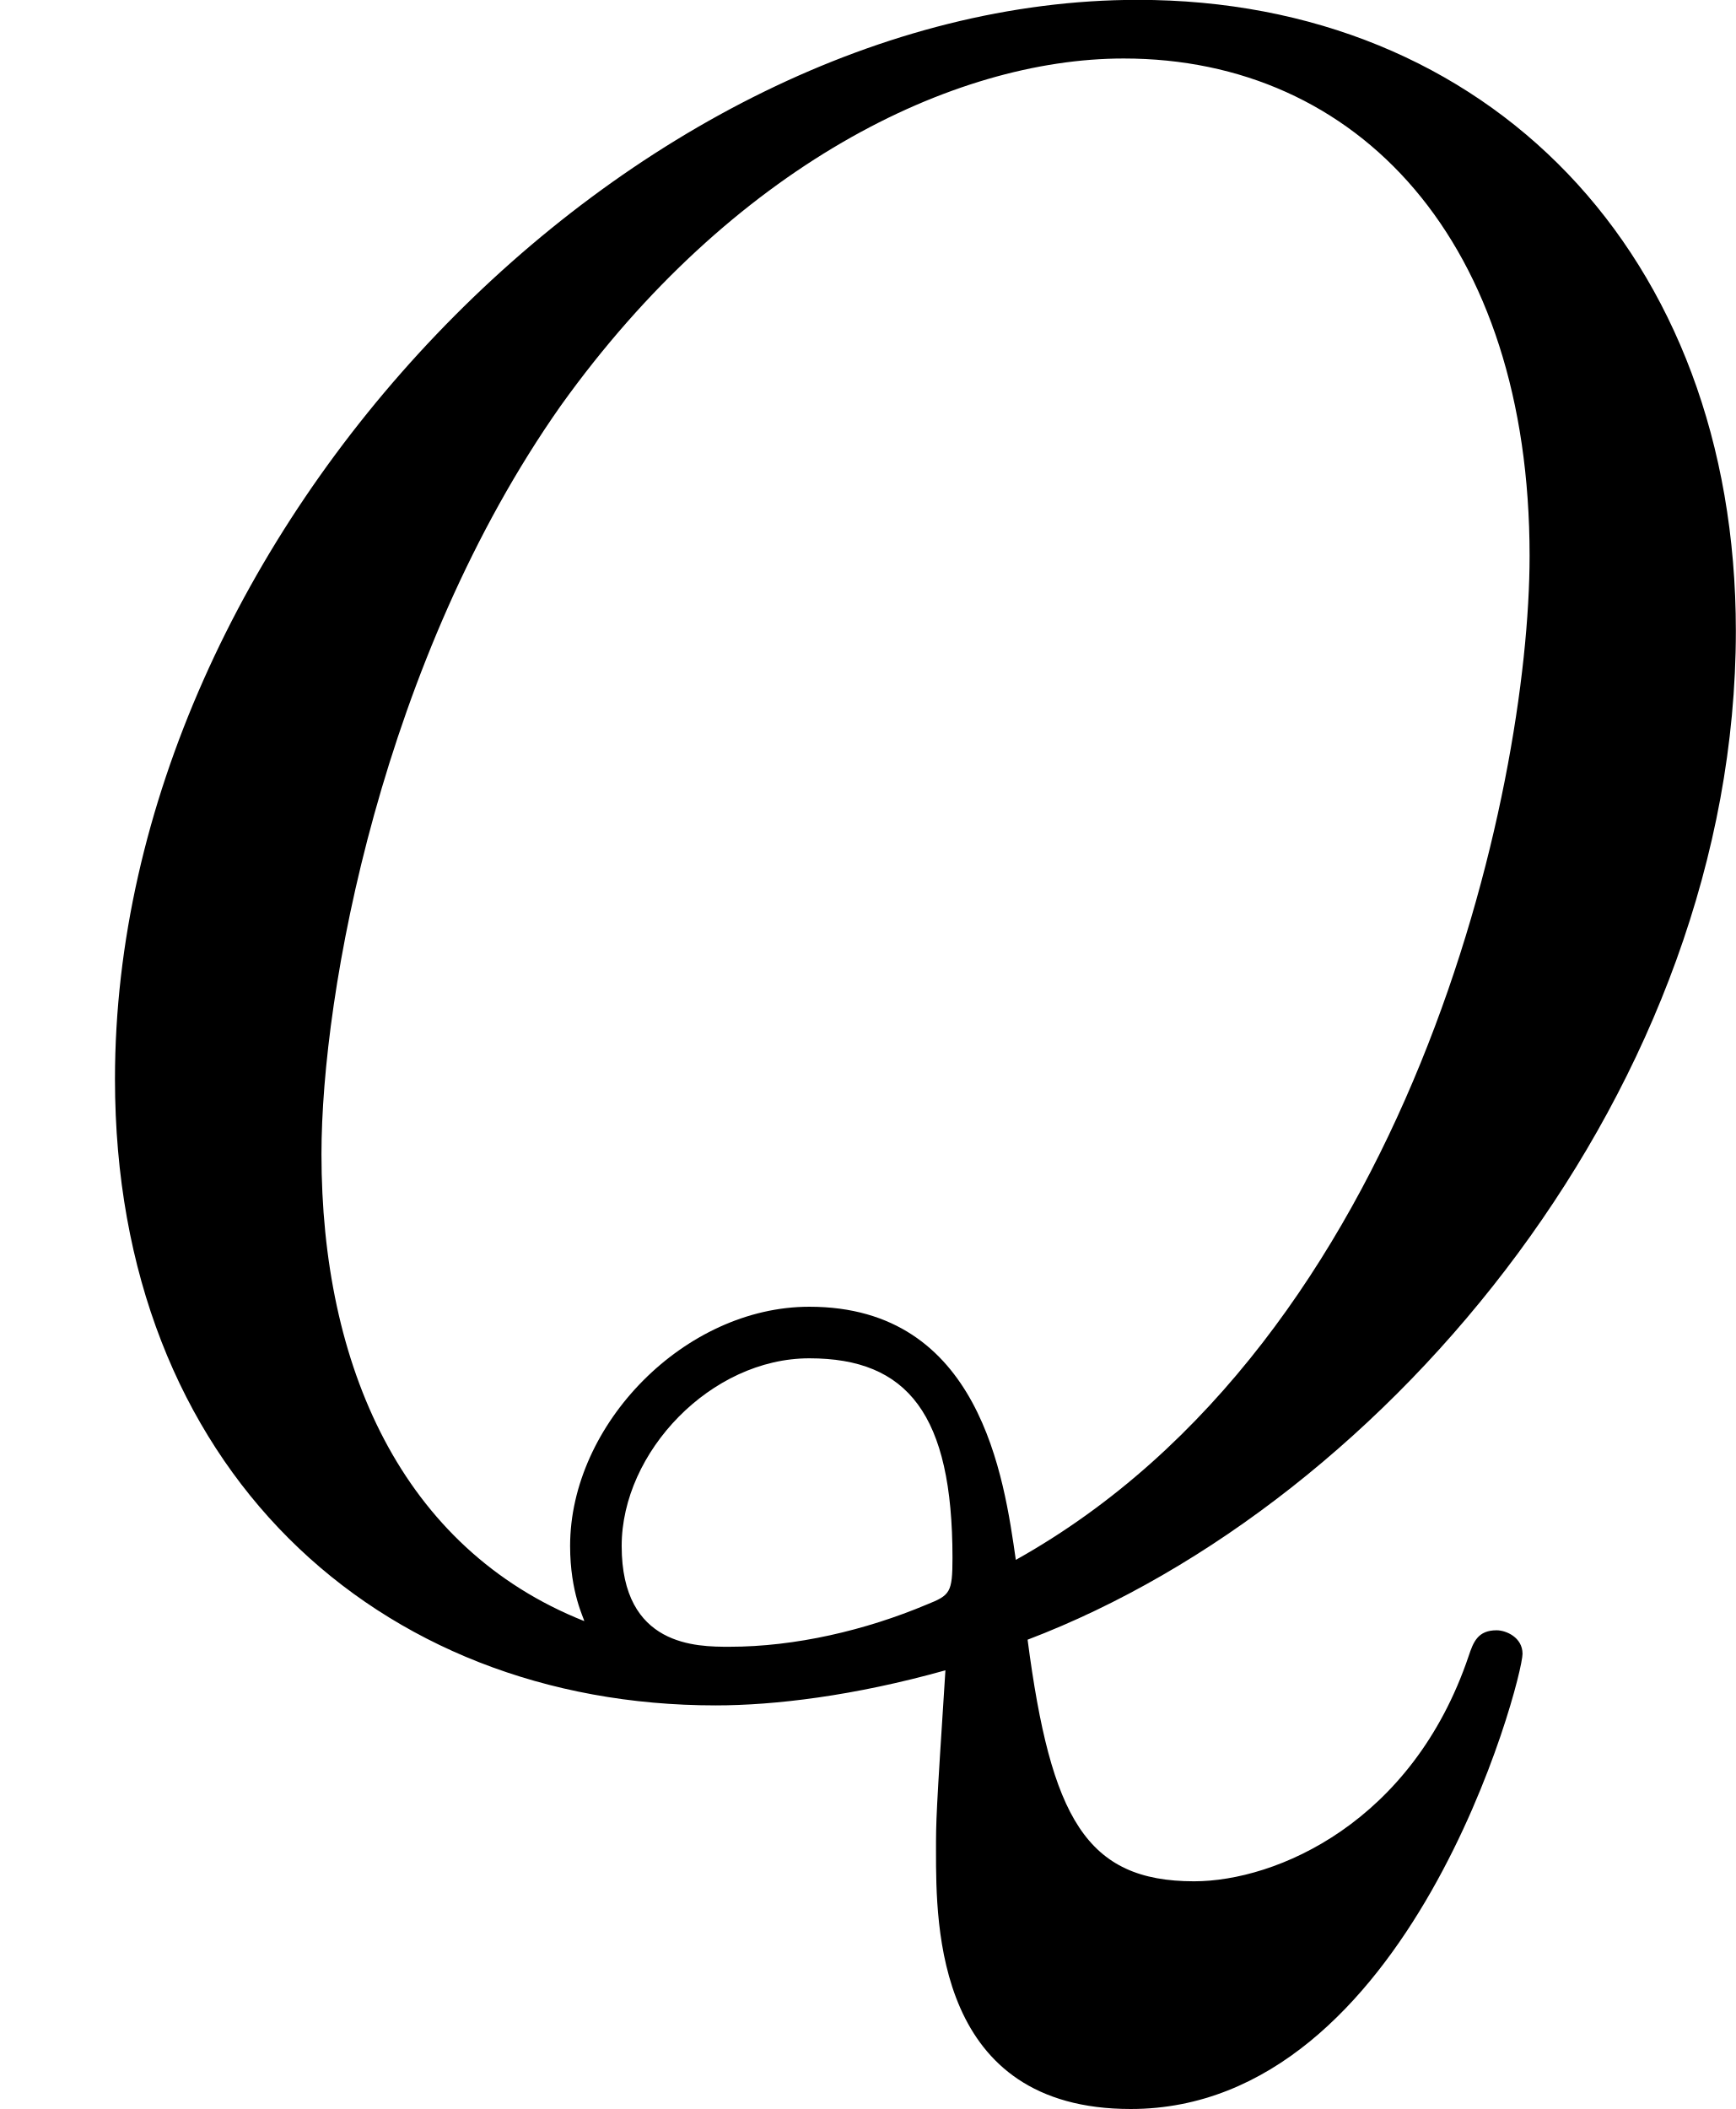
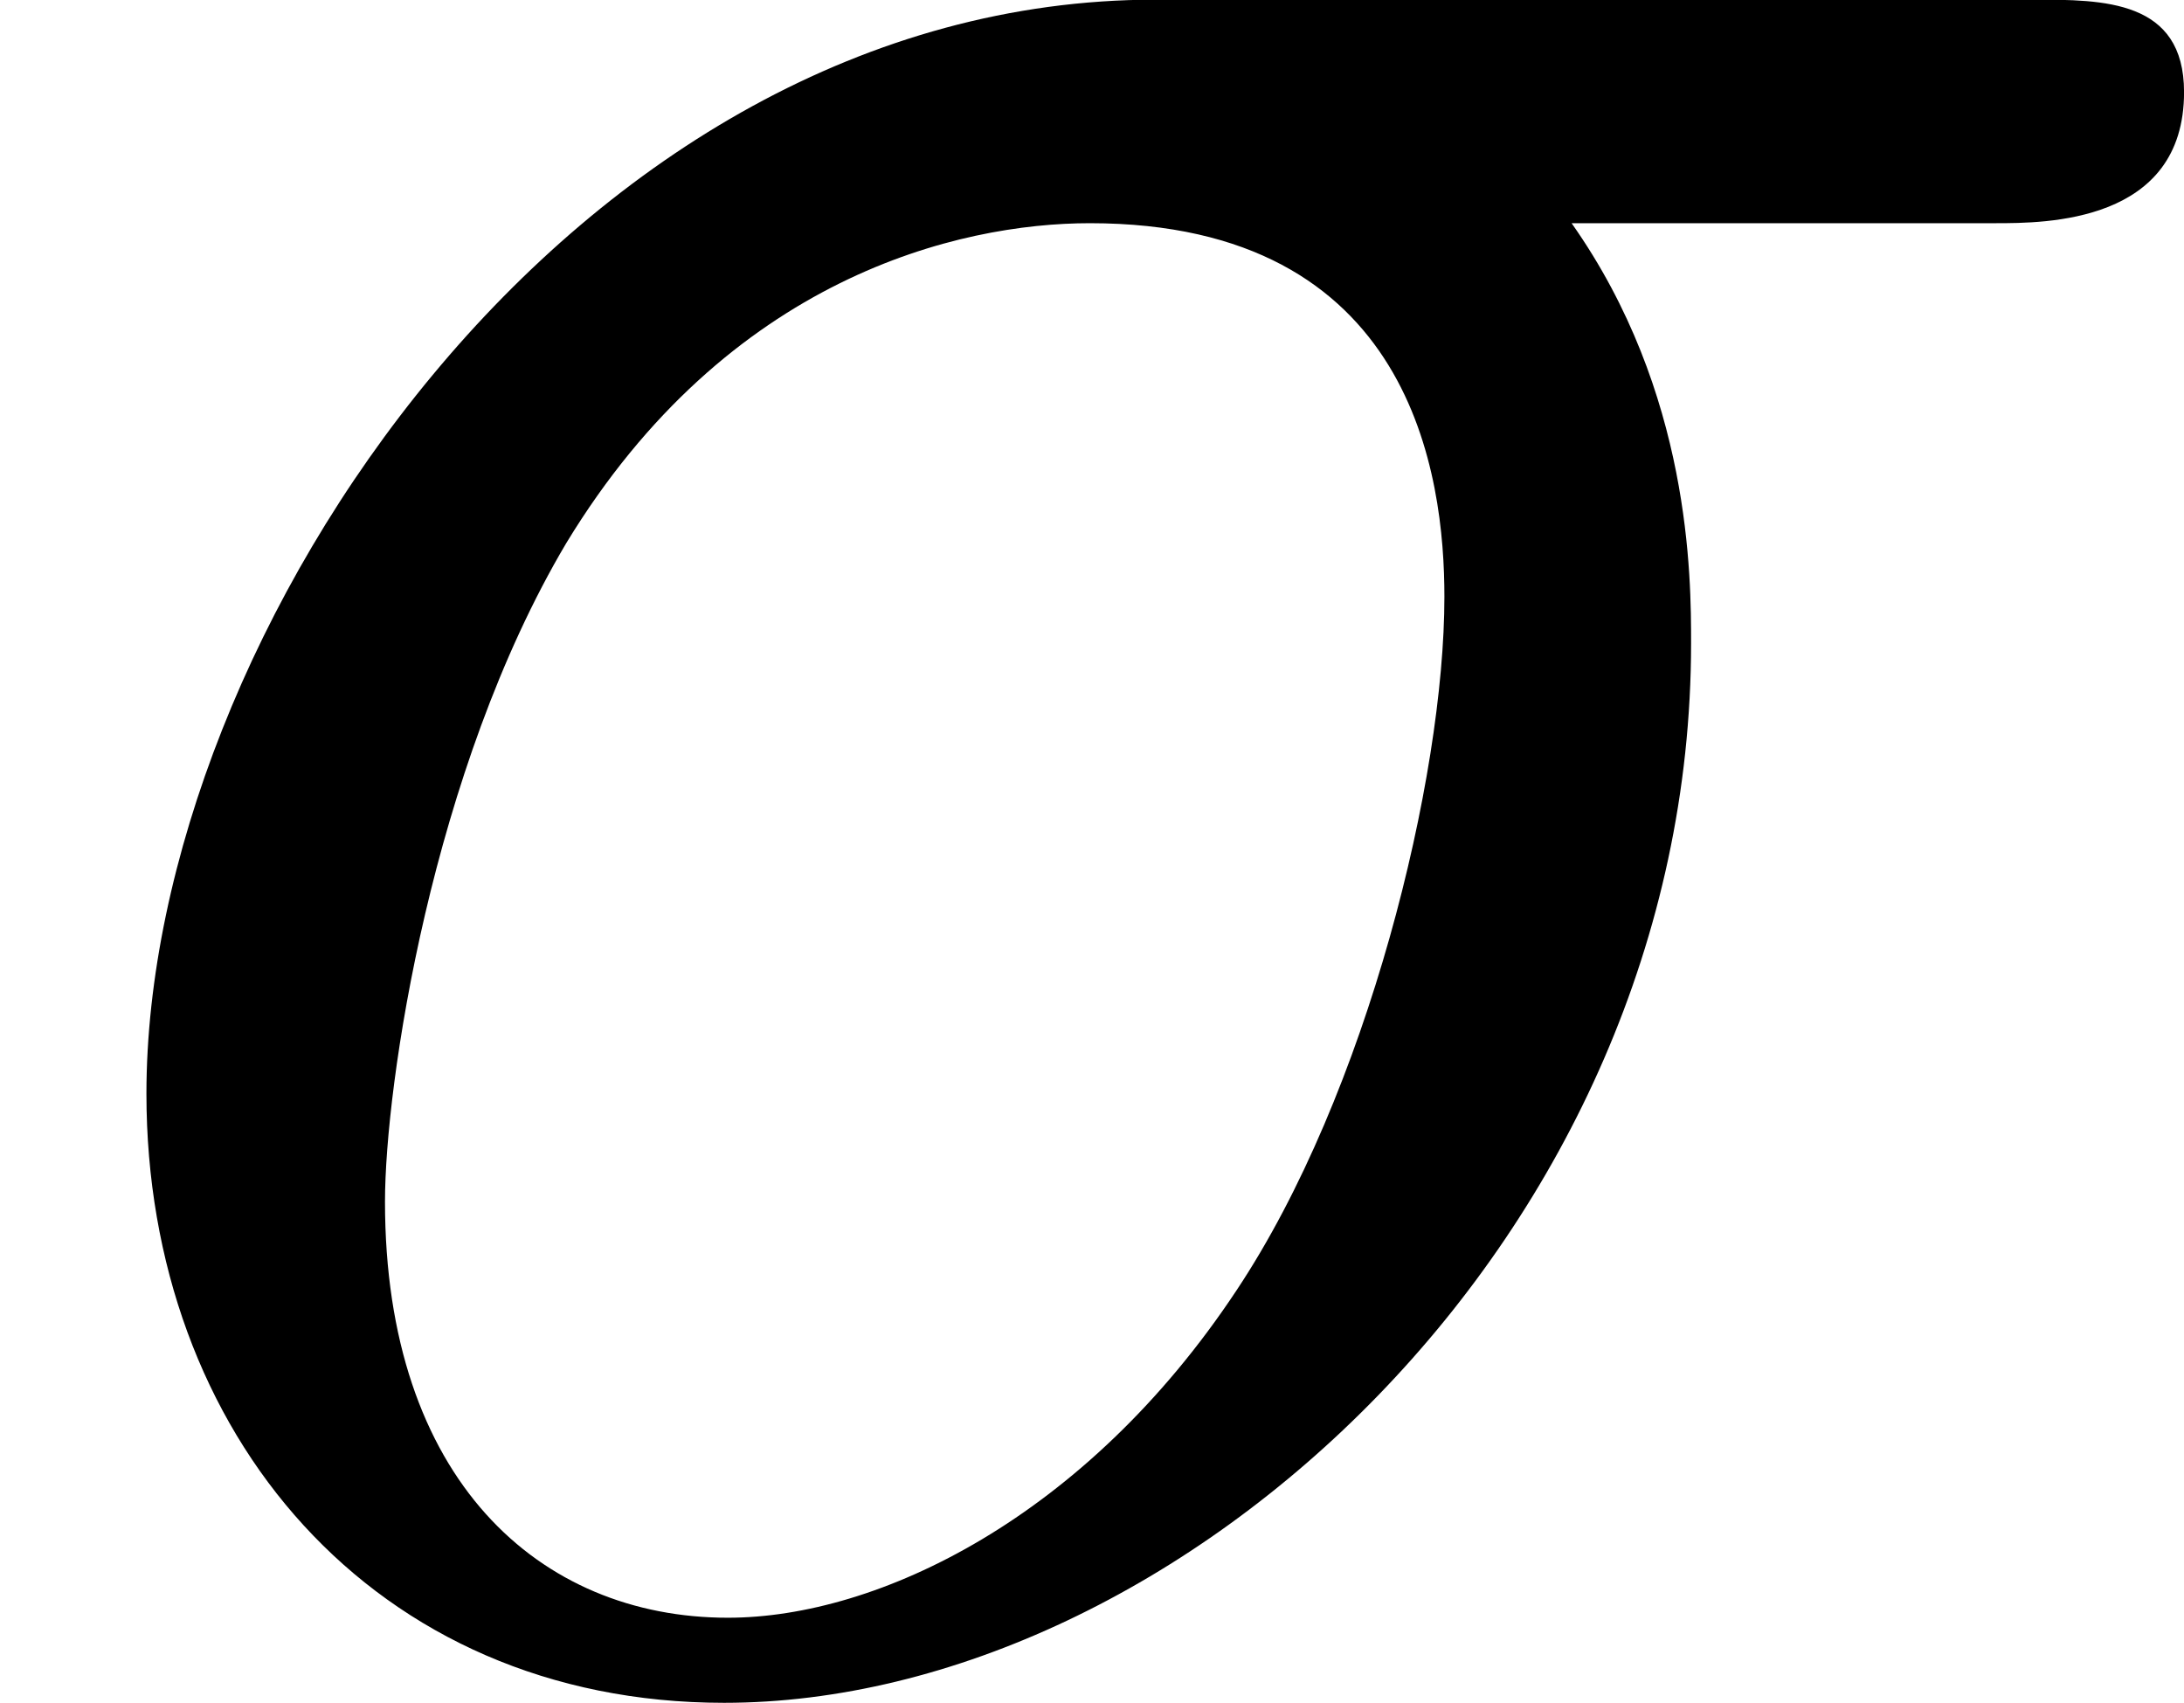
- <svg xmlns="http://www.w3.org/2000/svg" xmlns:xlink="http://www.w3.org/1999/xlink" version="1.1" width="10.321pt" height="12.539pt" viewBox="168.484 224.292 10.321 12.539">
+ <svg xmlns="http://www.w3.org/2000/svg" xmlns:xlink="http://www.w3.org/1999/xlink" version="1.1" width="7.908pt" height="6.165pt" viewBox="169.763 197.488 7.908 6.165">
  <defs>
-     <path id="g8-81" d="M4.364 -0.06C5.908 -0.648 7.372 -2.421 7.372 -4.344C7.372 -5.948 6.316 -7.024 4.832 -7.024C2.68 -7.024 0.488 -4.762 0.488 -2.441C0.488 -0.787 1.604 0.219 3.039 0.219C3.288 0.219 3.626 0.179 4.015 0.07C3.975 0.687 3.975 0.707 3.975 0.837C3.975 1.156 3.975 1.933 4.802 1.933C5.988 1.933 6.466 0.11 6.466 0C6.466 -0.07 6.396 -0.1 6.356 -0.1C6.276 -0.1 6.257 -0.05 6.237 0.01C5.998 0.717 5.42 0.966 5.071 0.966C4.613 0.966 4.463 0.697 4.364 -0.06ZM2.481 -0.139C1.704 -0.448 1.365 -1.225 1.365 -2.122C1.365 -2.809 1.624 -4.224 2.381 -5.3C3.108 -6.316 4.045 -6.775 4.772 -6.775C5.768 -6.775 6.496 -5.998 6.496 -4.663C6.496 -3.666 5.988 -1.335 4.314 -0.399C4.264 -0.747 4.164 -1.474 3.437 -1.474C2.909 -1.474 2.421 -0.976 2.421 -0.458C2.421 -0.259 2.481 -0.149 2.481 -0.139ZM3.098 -0.03C2.959 -0.03 2.64 -0.03 2.64 -0.458C2.64 -0.857 3.019 -1.255 3.437 -1.255S4.045 -1.016 4.045 -0.408C4.045 -0.259 4.035 -0.249 3.935 -0.209C3.676 -0.1 3.377 -0.03 3.098 -0.03Z" />
+     <path id="g8-27" d="M5.161 -3.716C5.29 -3.716 5.649 -3.716 5.649 -4.055C5.649 -4.294 5.44 -4.294 5.26 -4.294H2.989C1.484 -4.294 0.379 -2.65 0.379 -1.465C0.379 -0.588 0.966 0.11 1.873 0.11C3.049 0.11 4.374 -1.096 4.374 -2.63C4.374 -2.8 4.374 -3.278 4.065 -3.716H5.161ZM1.883 -0.11C1.395 -0.11 0.996 -0.468 0.996 -1.186C0.996 -1.484 1.116 -2.301 1.465 -2.889C1.883 -3.577 2.481 -3.716 2.819 -3.716C3.656 -3.716 3.736 -3.059 3.736 -2.75C3.736 -2.281 3.537 -1.465 3.198 -0.956C2.809 -0.369 2.271 -0.11 1.883 -0.11Z" />
  </defs>
  <g id="page1" transform="matrix(1.4 0 0 1.4 0 0)">
-     <use x="120.346" y="167.232" xlink:href="#g8-81" />
+     <use x="121.259" y="145.356" xlink:href="#g8-27" />
  </g>
</svg>
